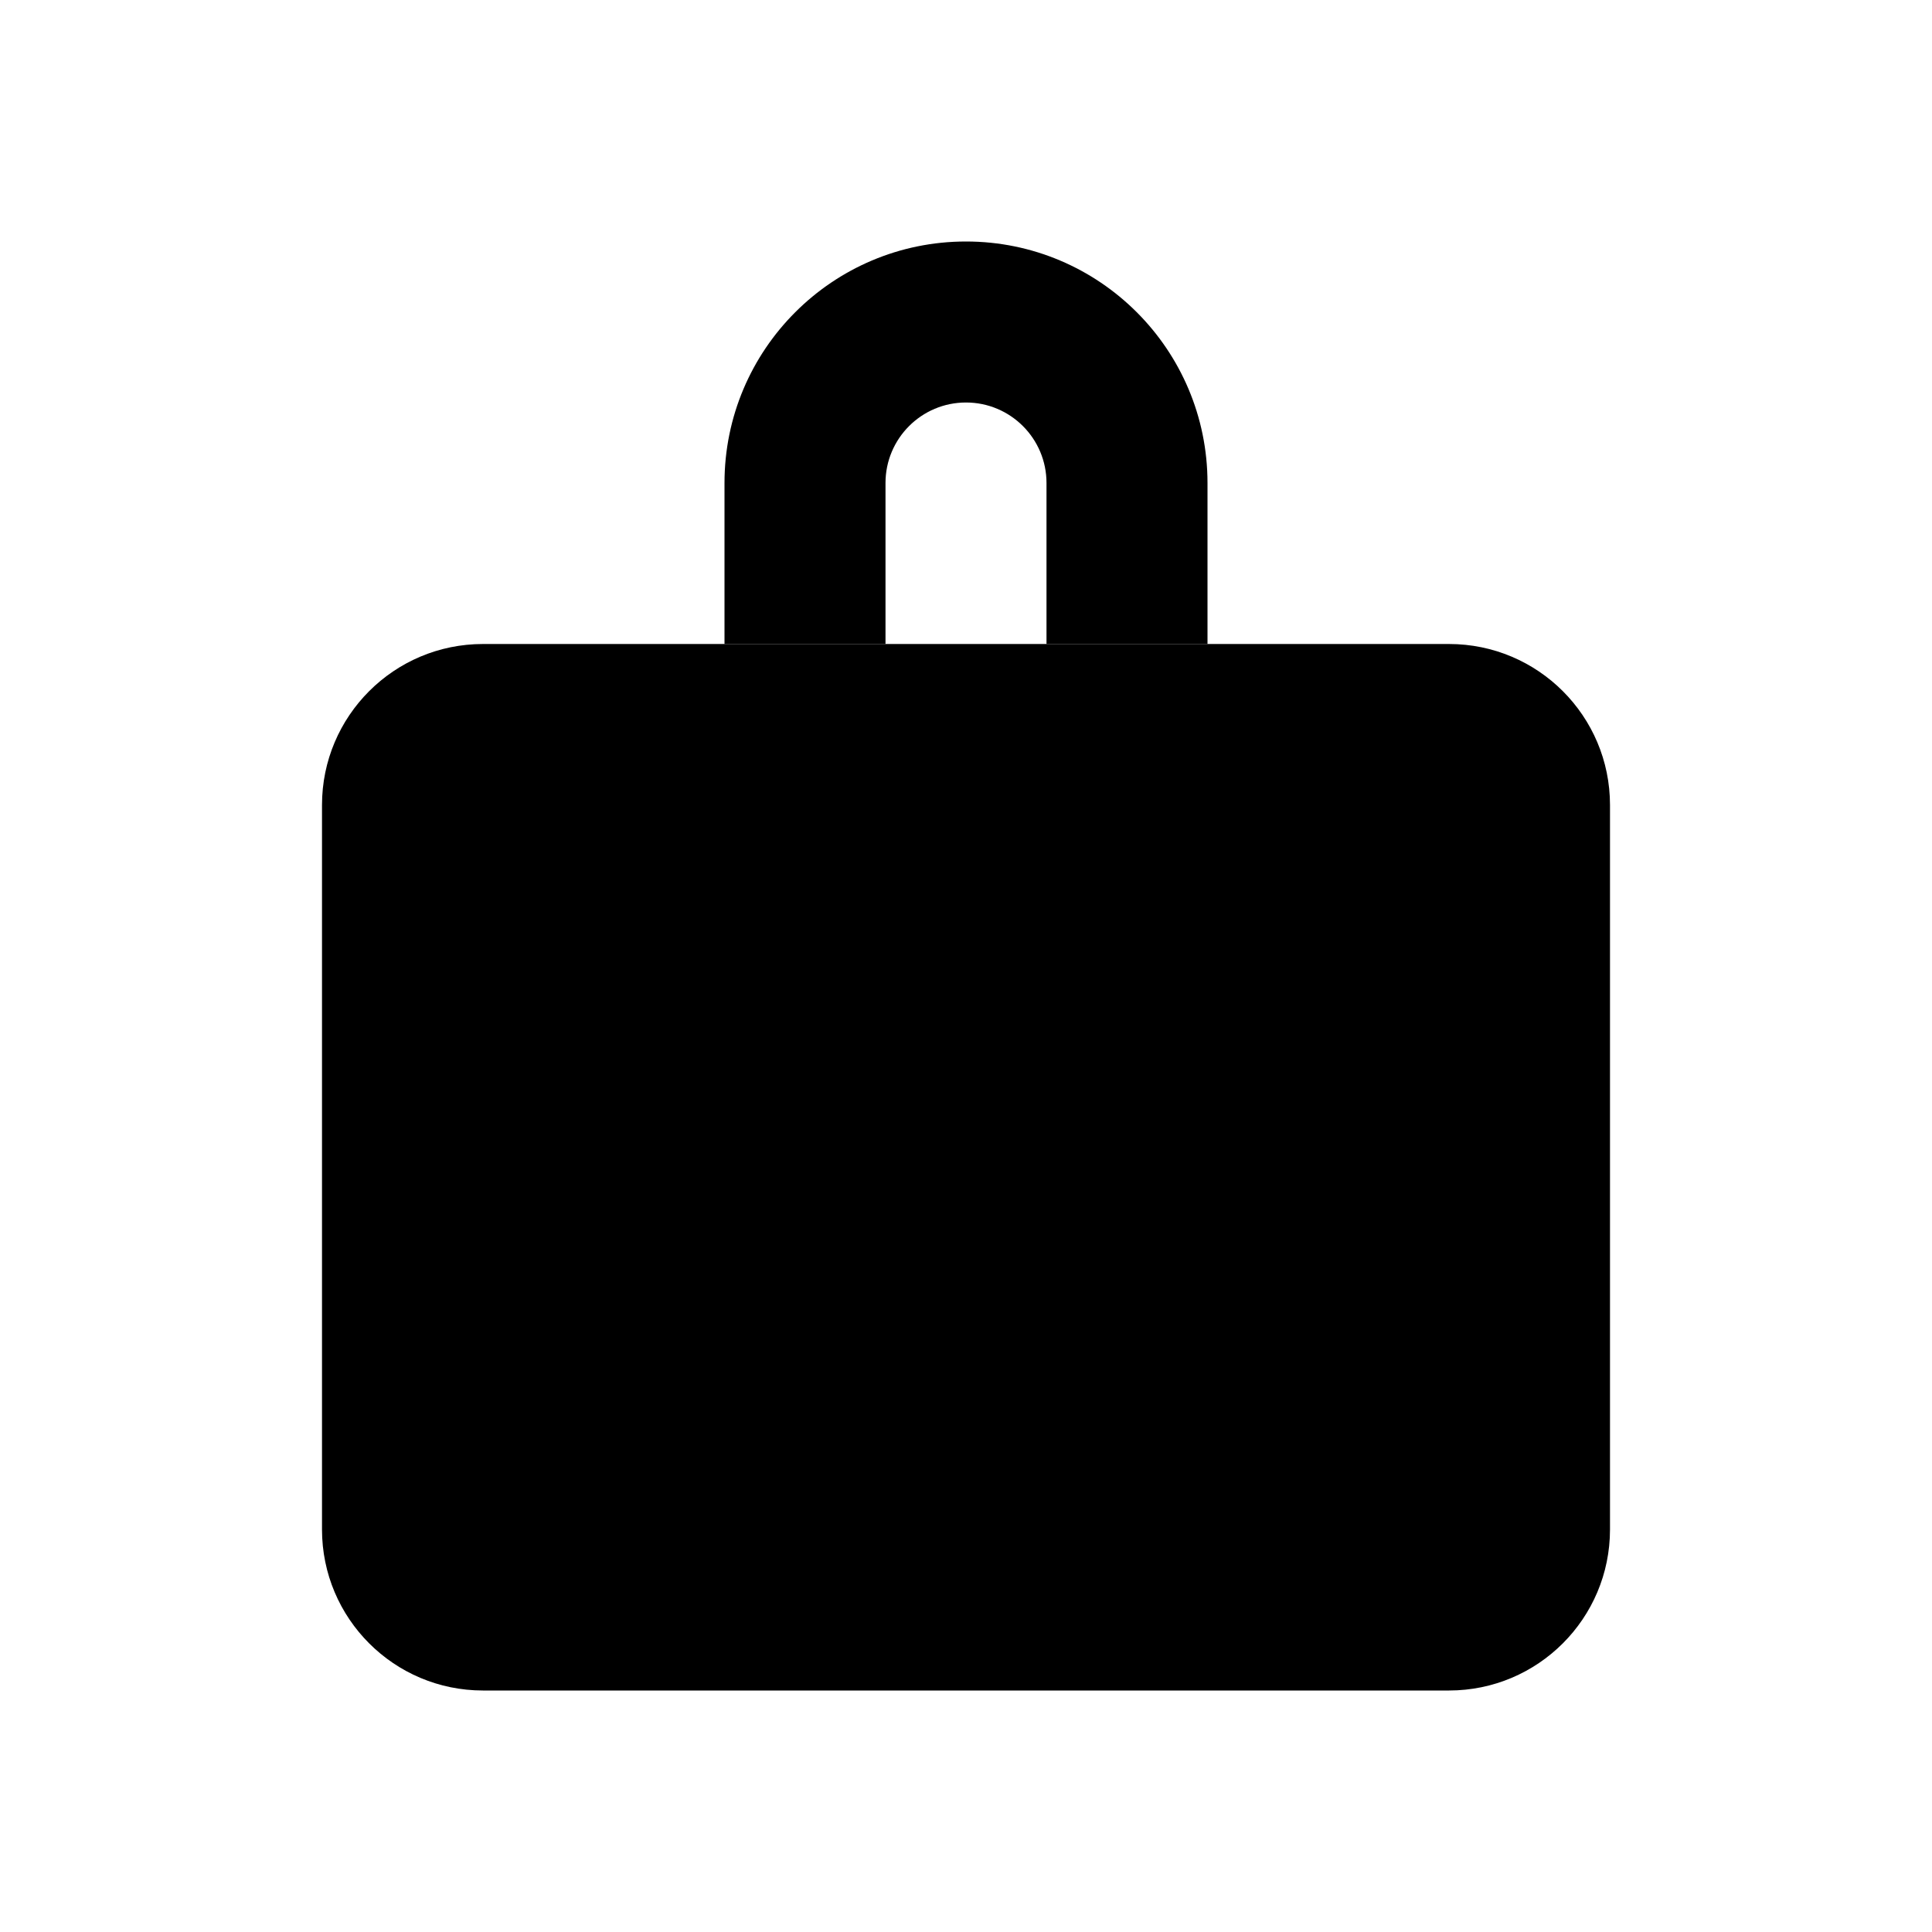
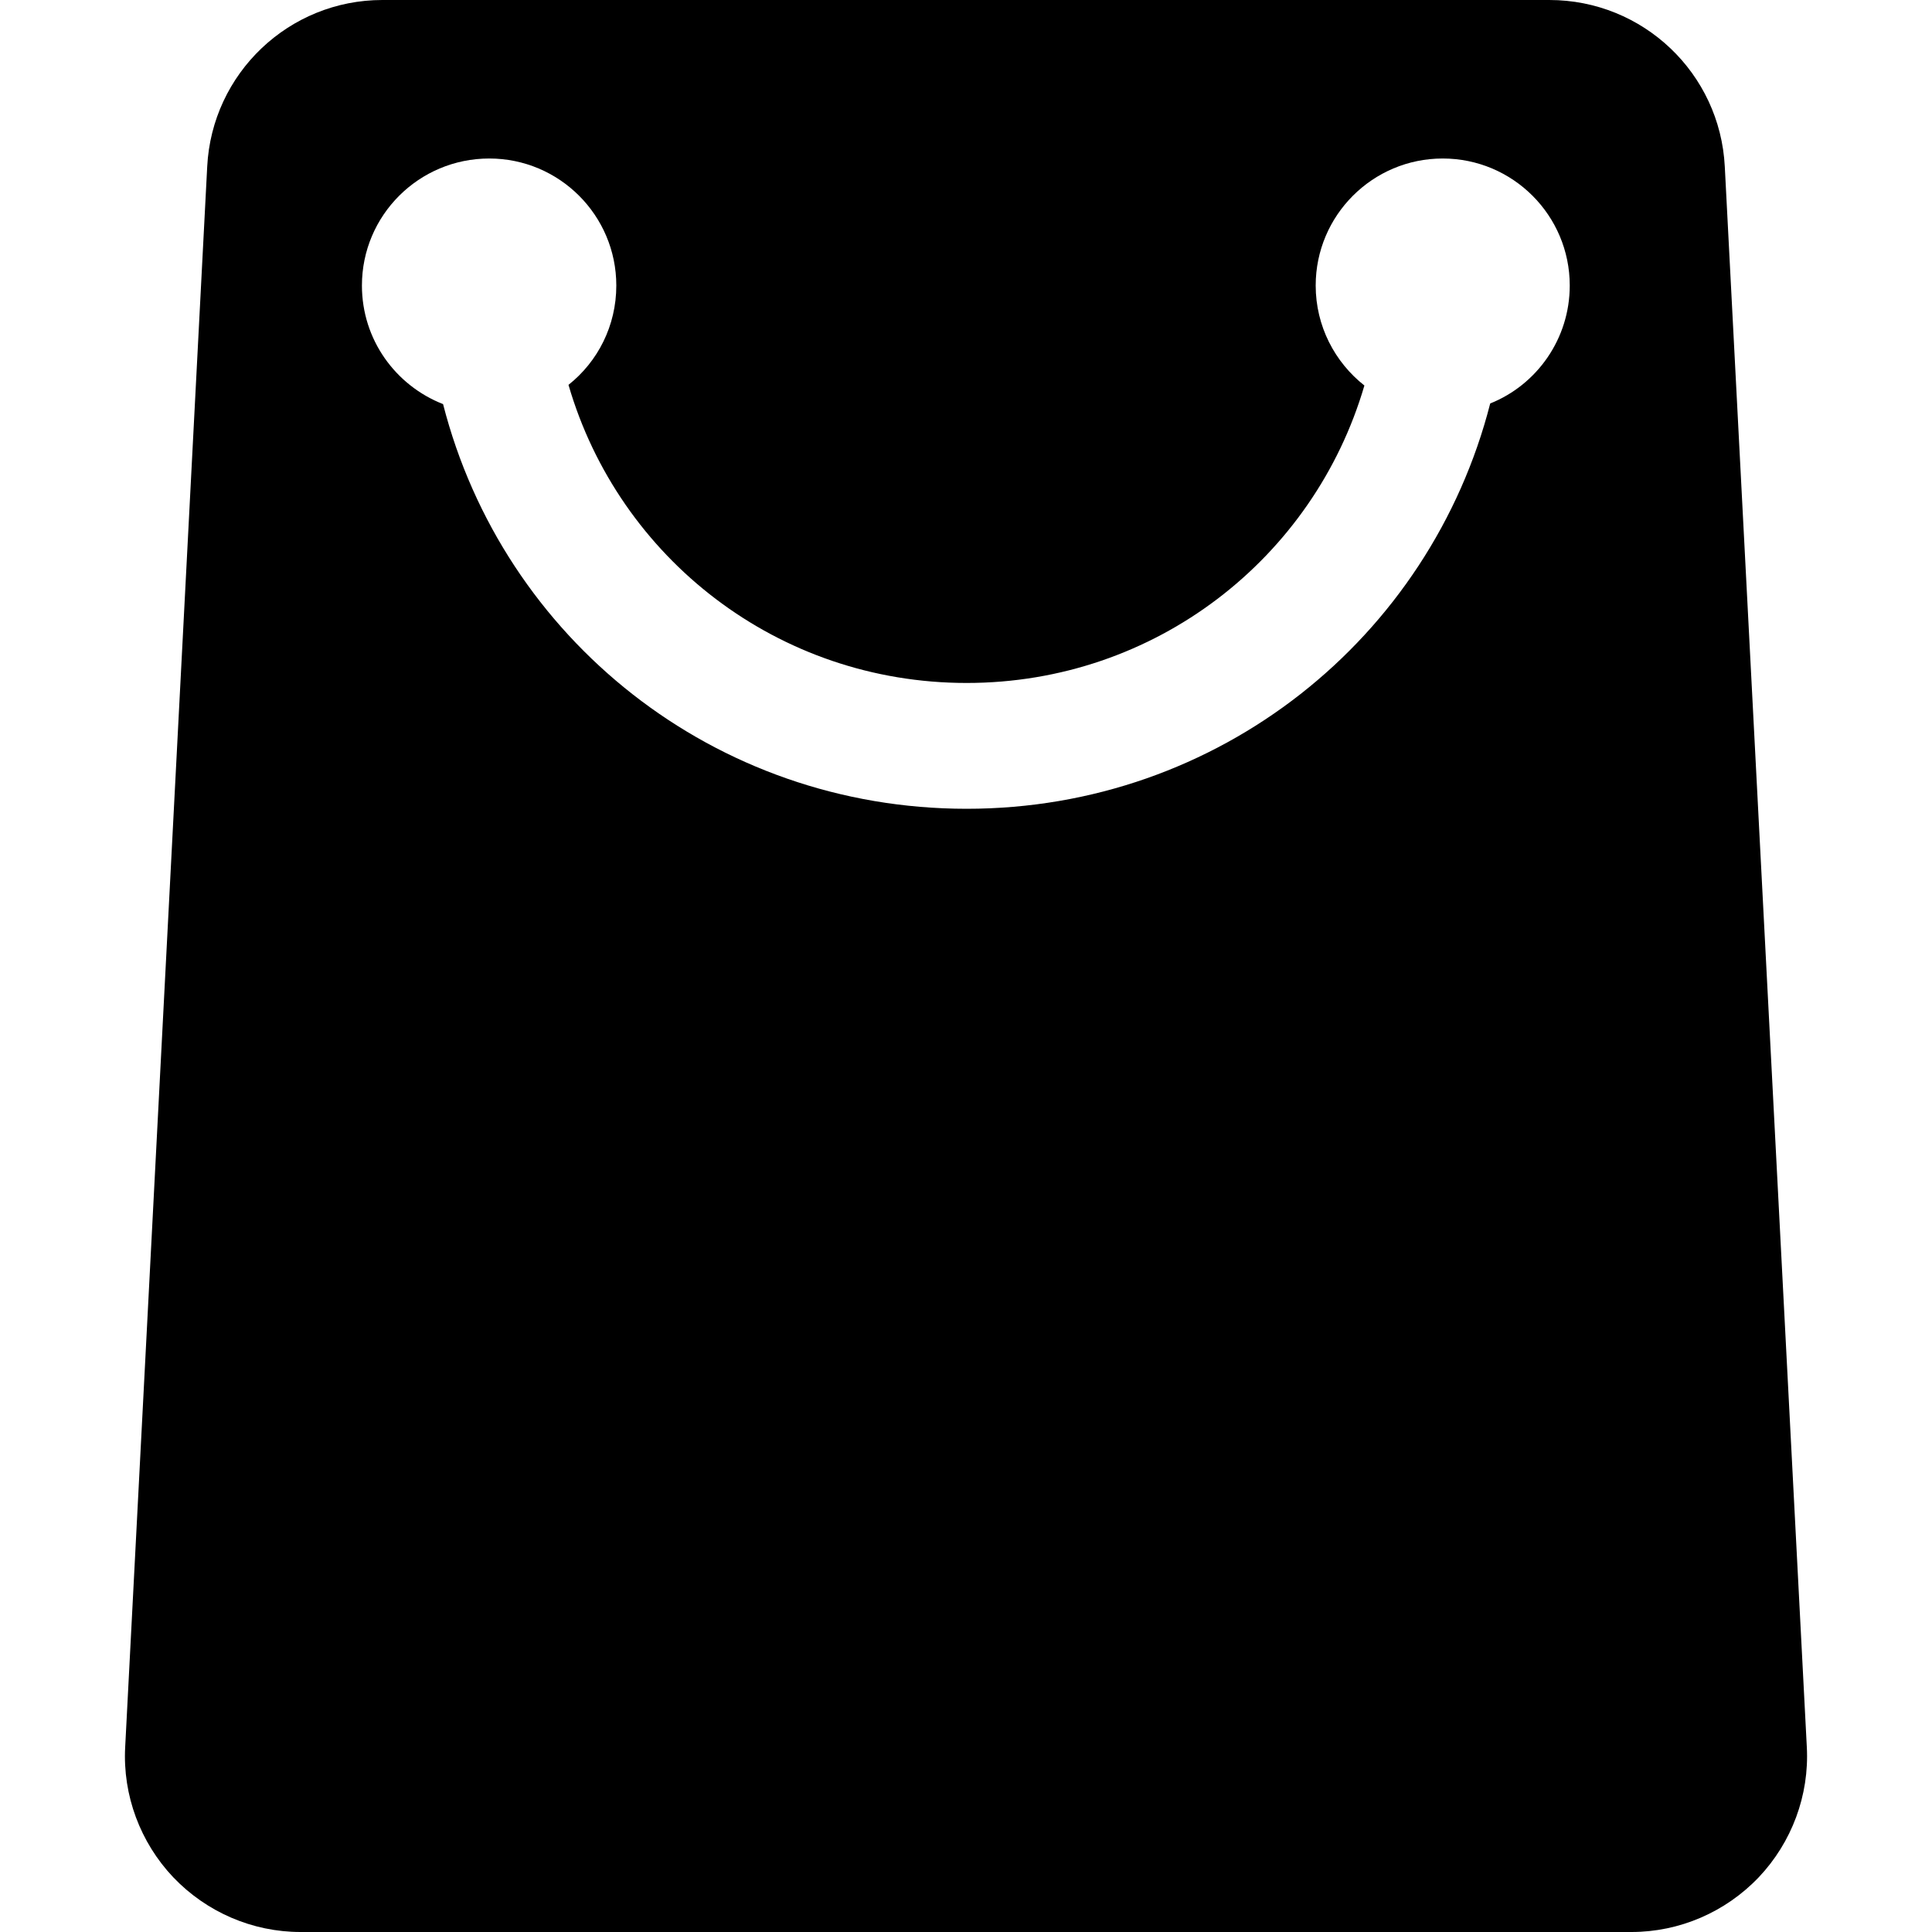
- <svg xmlns="http://www.w3.org/2000/svg" viewBox="0 0 24 24" width="24" height="24">
-   <g fill="#000000" stroke="none">
-     <path d="M6 8h12a2 2 0 0 1 2 2v9a2 2 0 0 1-2 2H6a2 2 0 0 1-2-2v-9a2 2 0 0 1 2-2z" />
-     <path d="M9 8V6a3 3 0 0 1 6 0v2h-2V6a1 1 0 1 0-2 0v2H9z" />
+ <svg xmlns="http://www.w3.org/2000/svg" width="24px" height="24px" viewBox="0 0 24 24" version="1.1">
+   <g id="surface1">
+     <path style=" stroke:none;fill-rule:nonzero;fill:rgb(0%,0%,0%);fill-opacity:1;" d="M 22.445 21.703 L 21.426 2.07 C 21.367 0.91 20.41 0 19.246 0 L 4.75 0 C 3.59 0 2.633 0.91 2.574 2.07 L 1.555 21.703 C 1.523 22.301 1.742 22.887 2.152 23.32 C 2.566 23.754 3.137 24 3.734 24 L 20.266 24 C 20.863 24 21.434 23.754 21.848 23.32 C 22.258 22.887 22.477 22.301 22.445 21.703 Z M 18.512 5.012 C 17.766 7.926 15.141 10.047 12.008 10.047 C 8.875 10.047 6.25 7.934 5.504 5.02 C 4.914 4.789 4.496 4.219 4.496 3.547 C 4.496 2.676 5.203 1.969 6.078 1.969 C 6.949 1.969 7.656 2.676 7.656 3.547 C 7.656 4.047 7.426 4.492 7.062 4.781 C 7.688 6.934 9.664 8.484 12.008 8.484 C 14.348 8.484 16.32 6.938 16.949 4.789 C 16.582 4.5 16.344 4.051 16.344 3.547 C 16.344 2.676 17.051 1.969 17.922 1.969 C 18.793 1.969 19.5 2.676 19.5 3.547 C 19.5 4.211 19.09 4.781 18.512 5.012 Z M 18.512 5.012 " />
  </g>
</svg>
